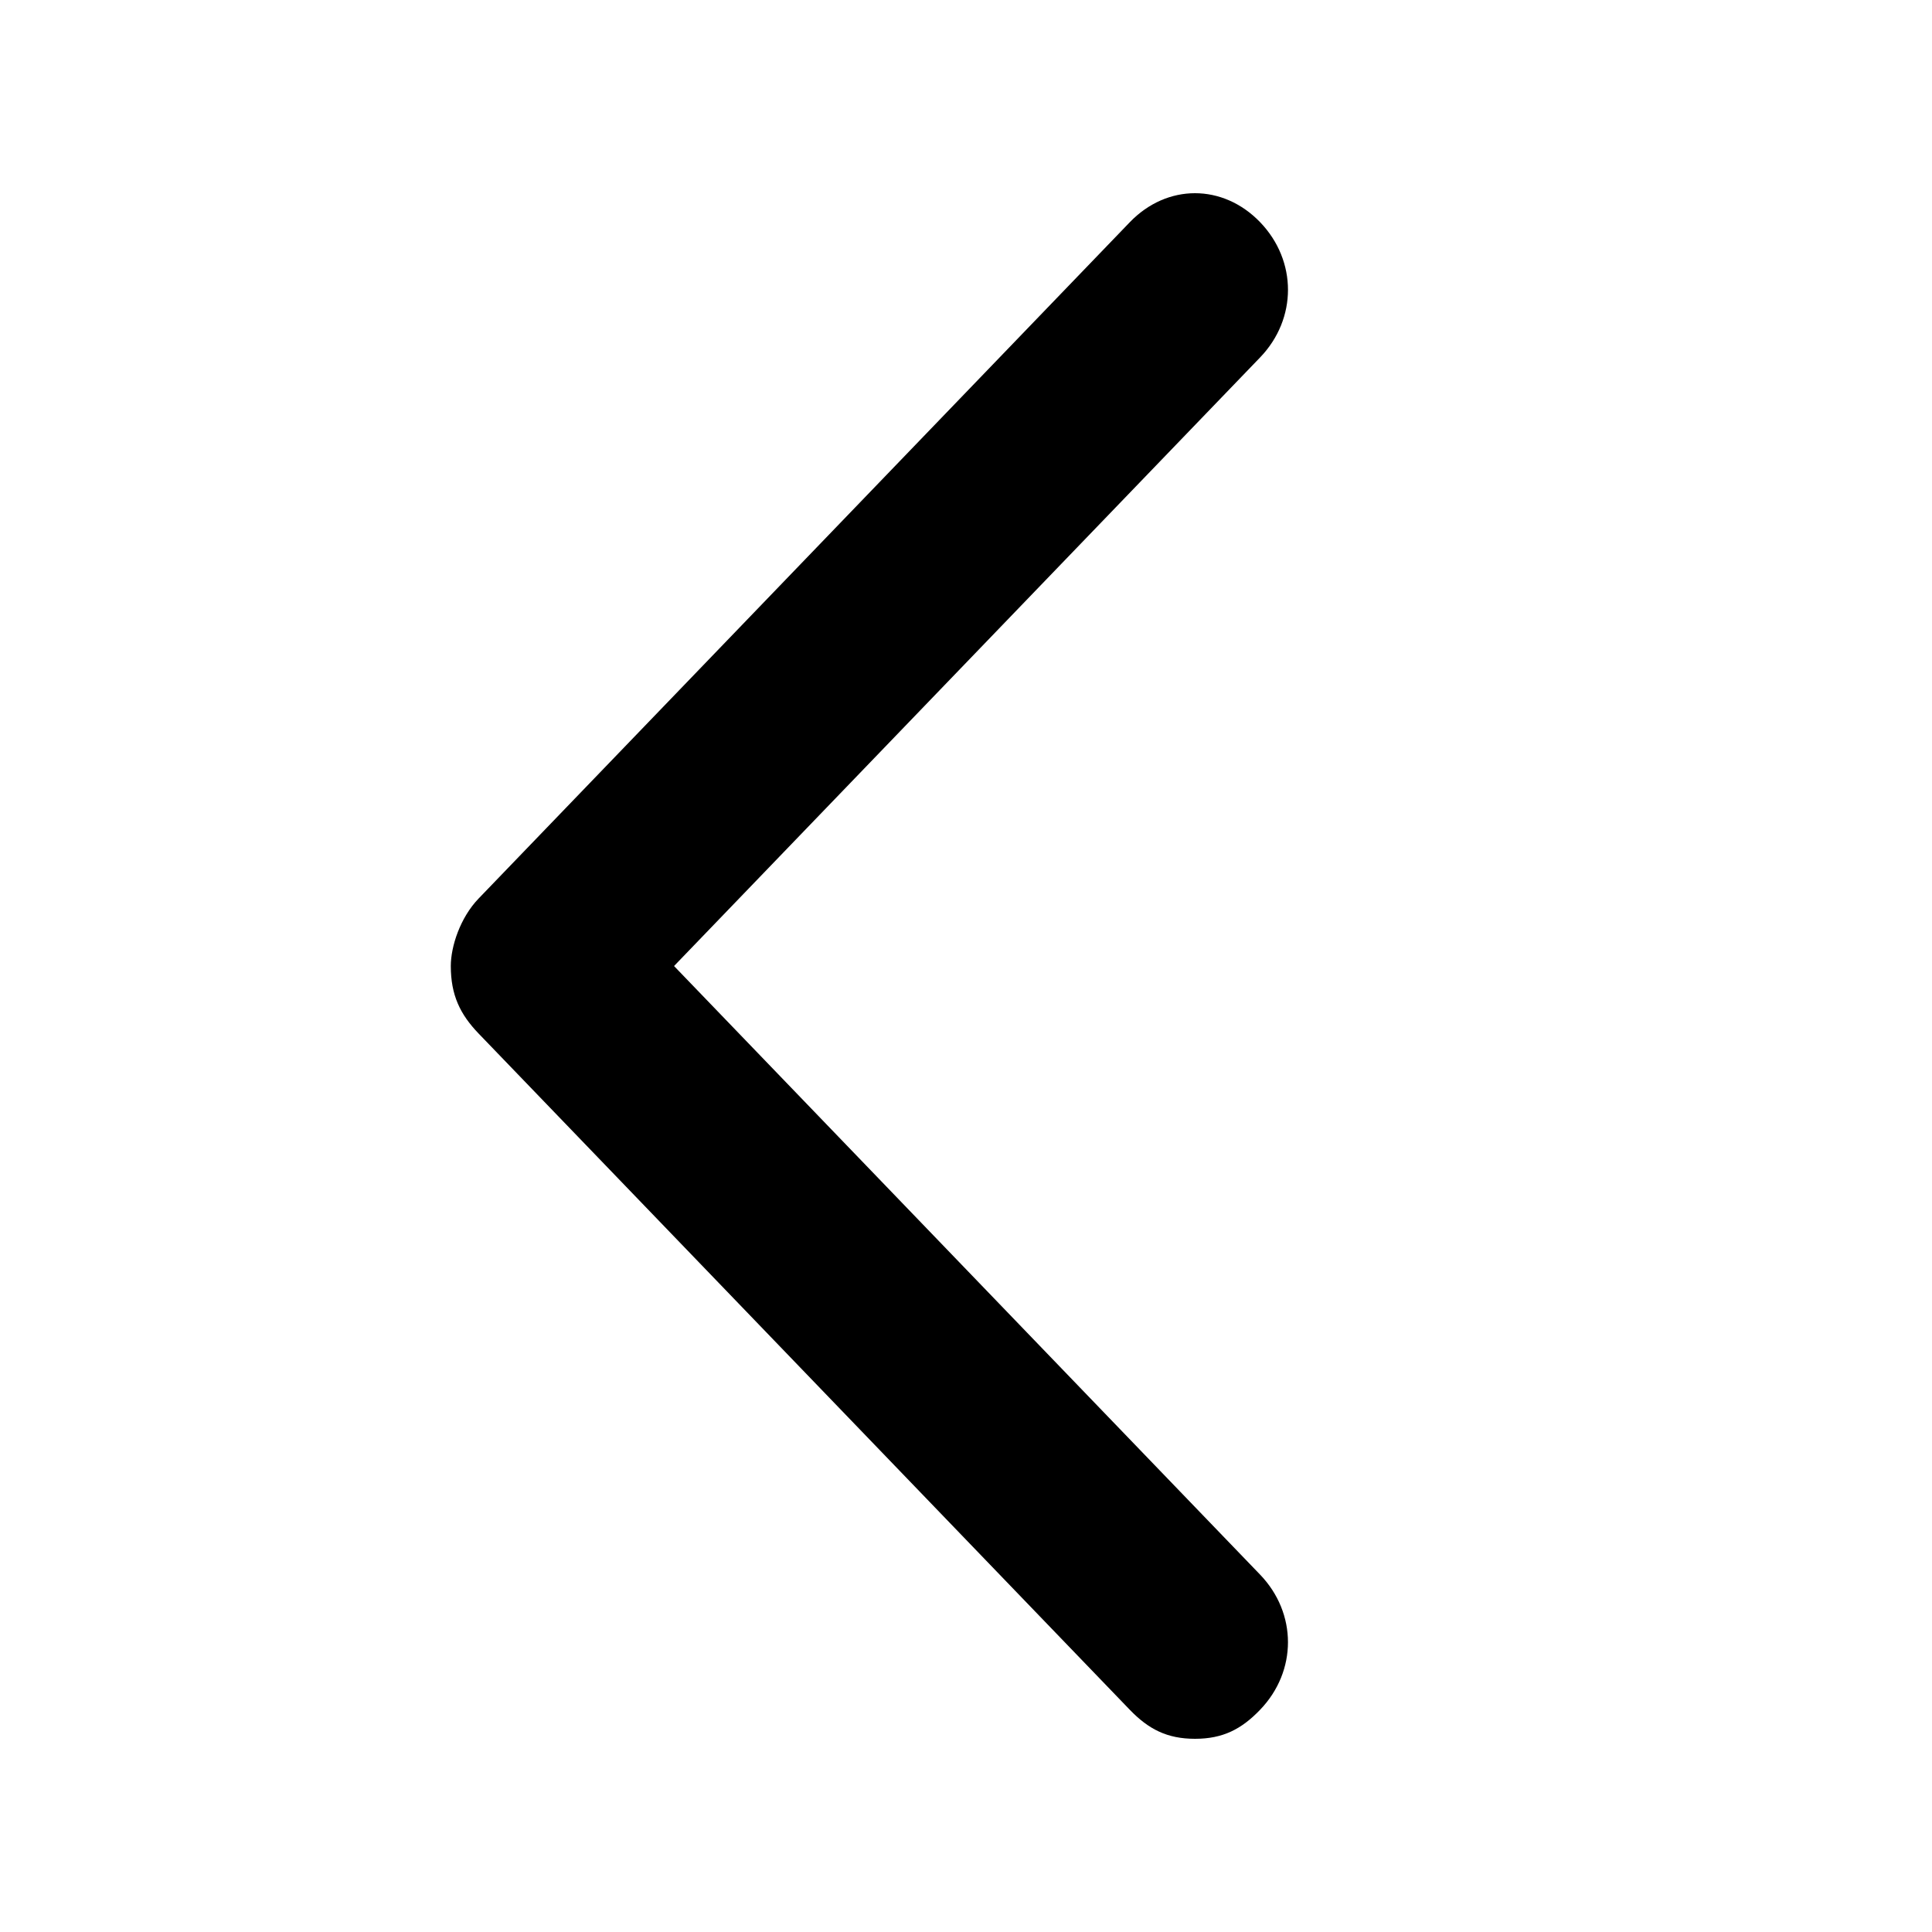
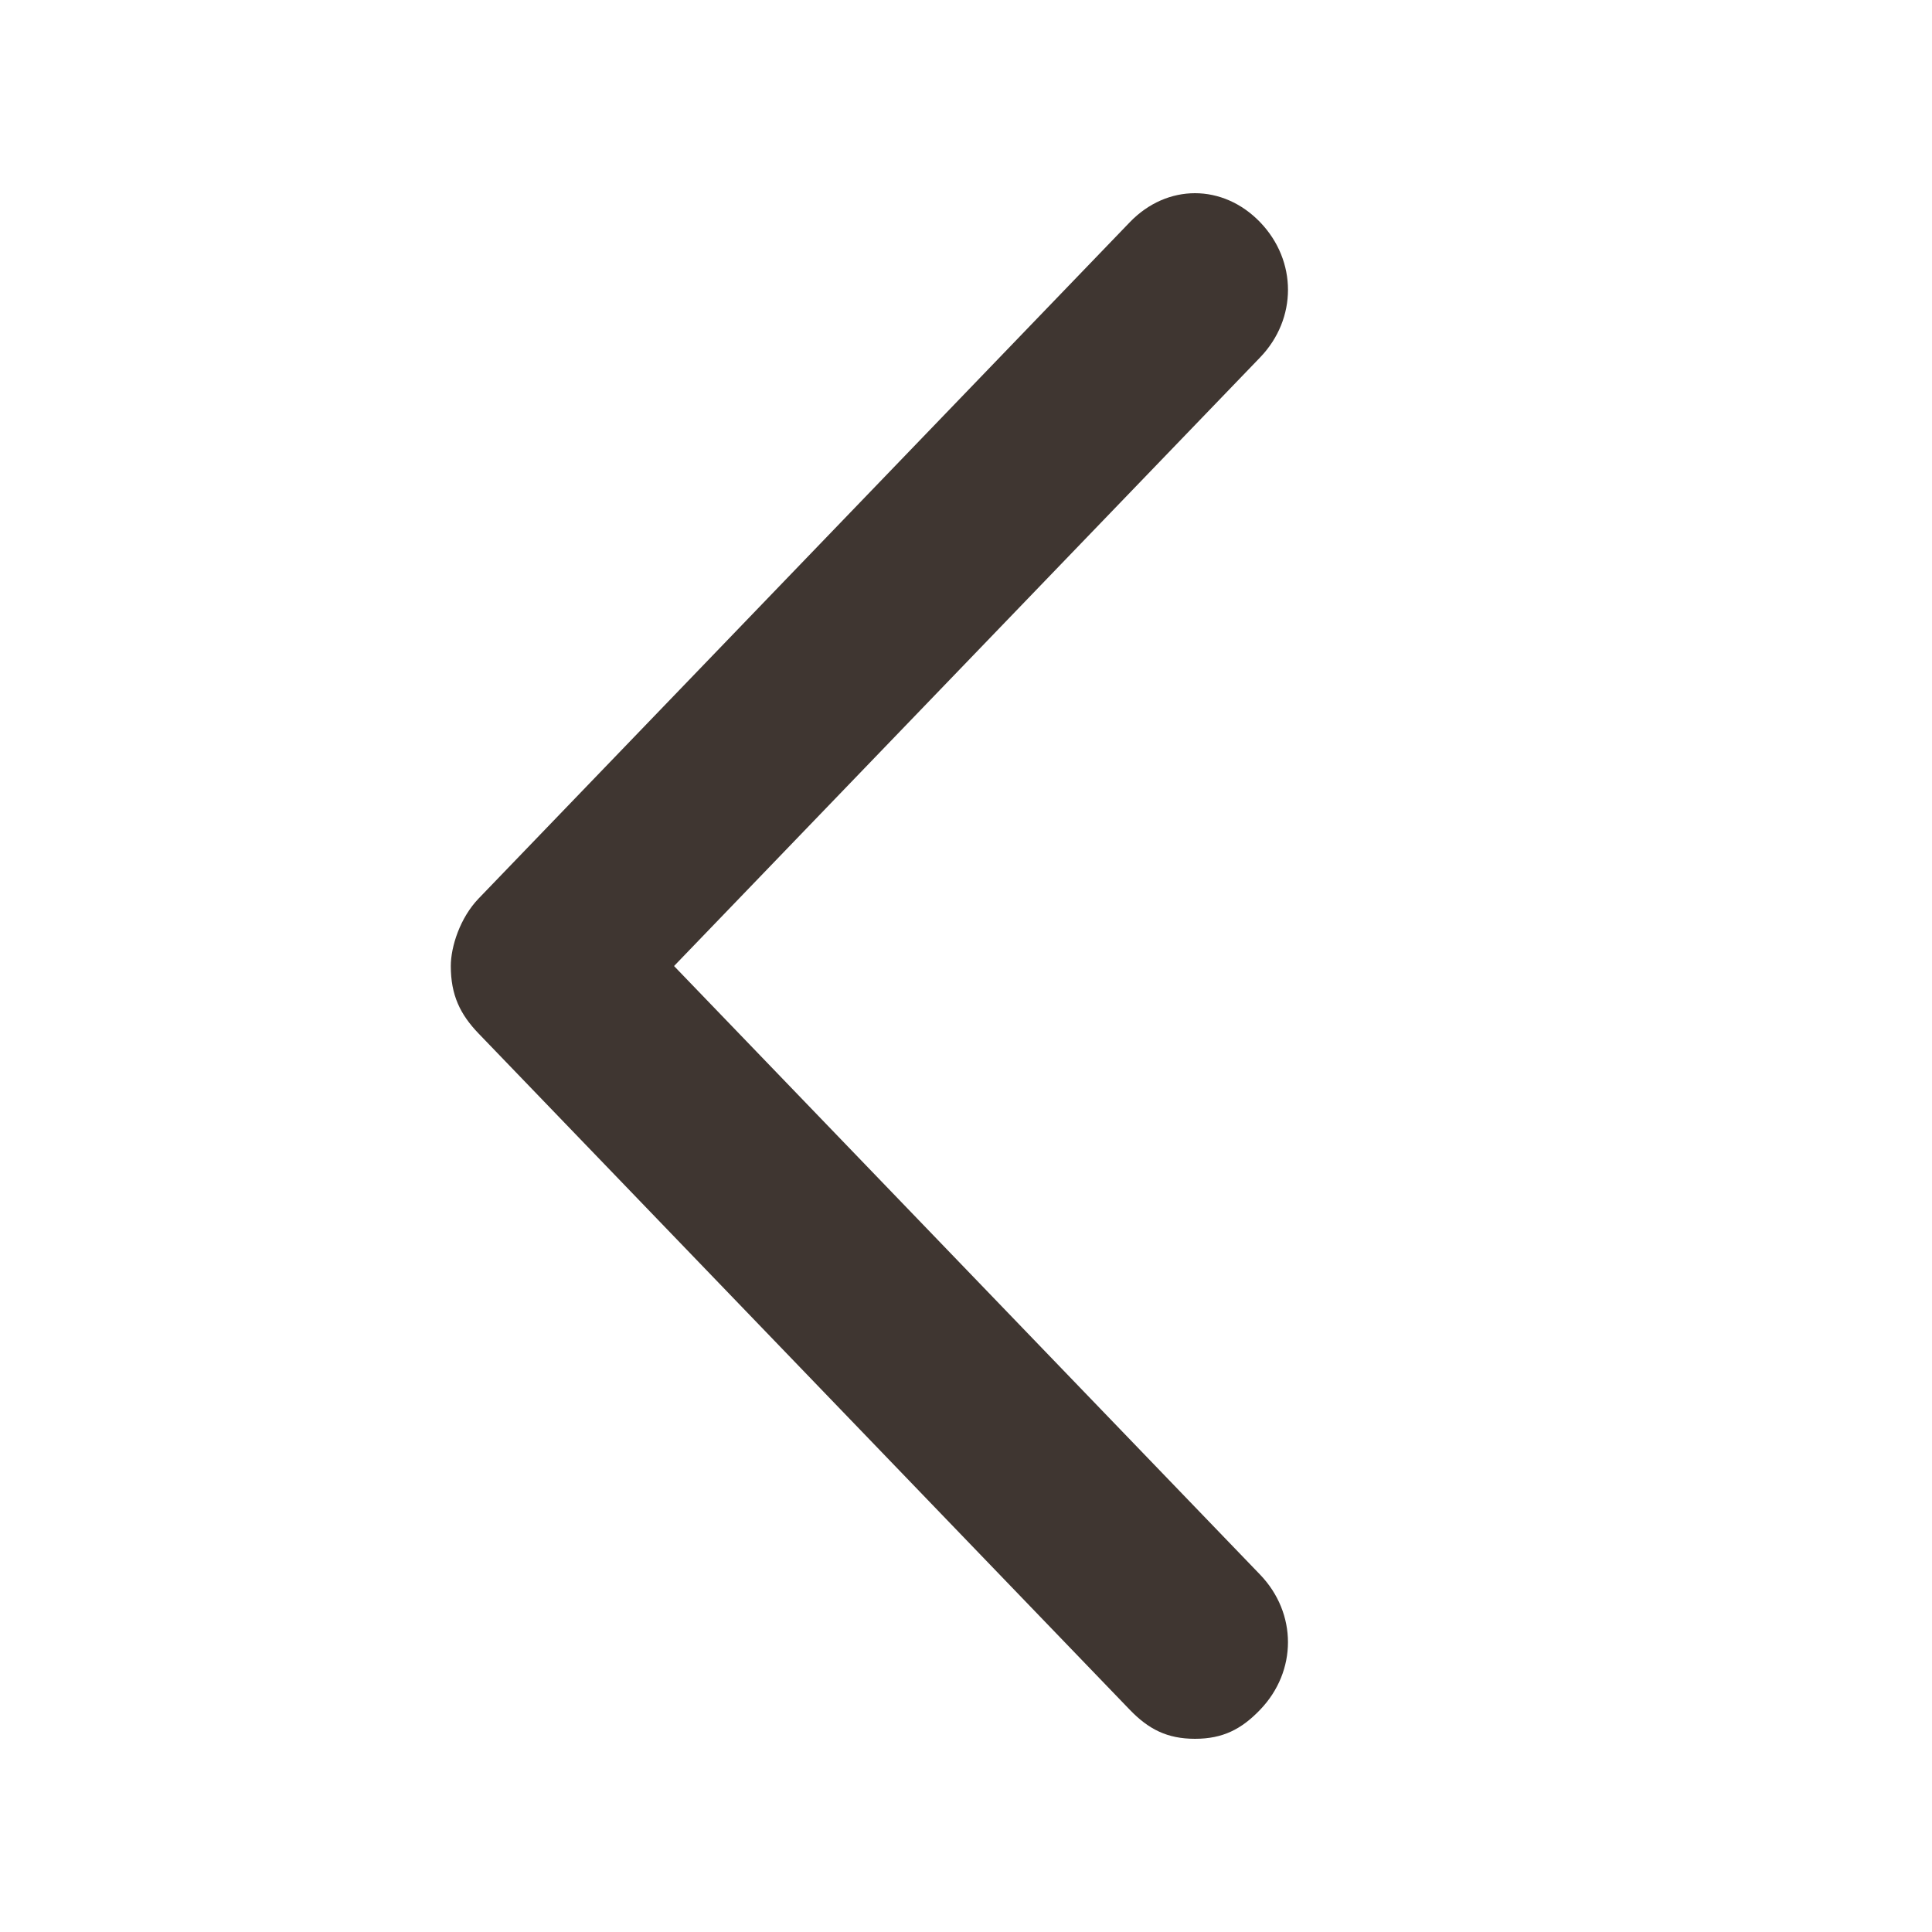
<svg xmlns="http://www.w3.org/2000/svg" width="30" height="30" viewBox="0 0 30 30">
-   <path d="M10.467 15l9.1-9.45c.577-.6.577-1.5 0-2.1-.578-.6-1.445-.6-2.023 0l-10.11 10.5c-.29.3-.434.75-.434 1.05 0 .45.144.75.433 1.05l10.111 10.5c.29.3.578.45 1.012.45.433 0 .722-.15 1.01-.45.578-.6.578-1.5 0-2.1l-9.1-9.45z" fill="currentColor" />
+   <path d="M10.467 15l9.1-9.45c.577-.6.577-1.5 0-2.1-.578-.6-1.445-.6-2.023 0l-10.11 10.5c-.29.3-.434.75-.434 1.05 0 .45.144.75.433 1.05l10.111 10.5c.29.3.578.45 1.012.45.433 0 .722-.15 1.01-.45.578-.6.578-1.5 0-2.1l-9.1-9.45z" fill="#3f3631" />
</svg>
